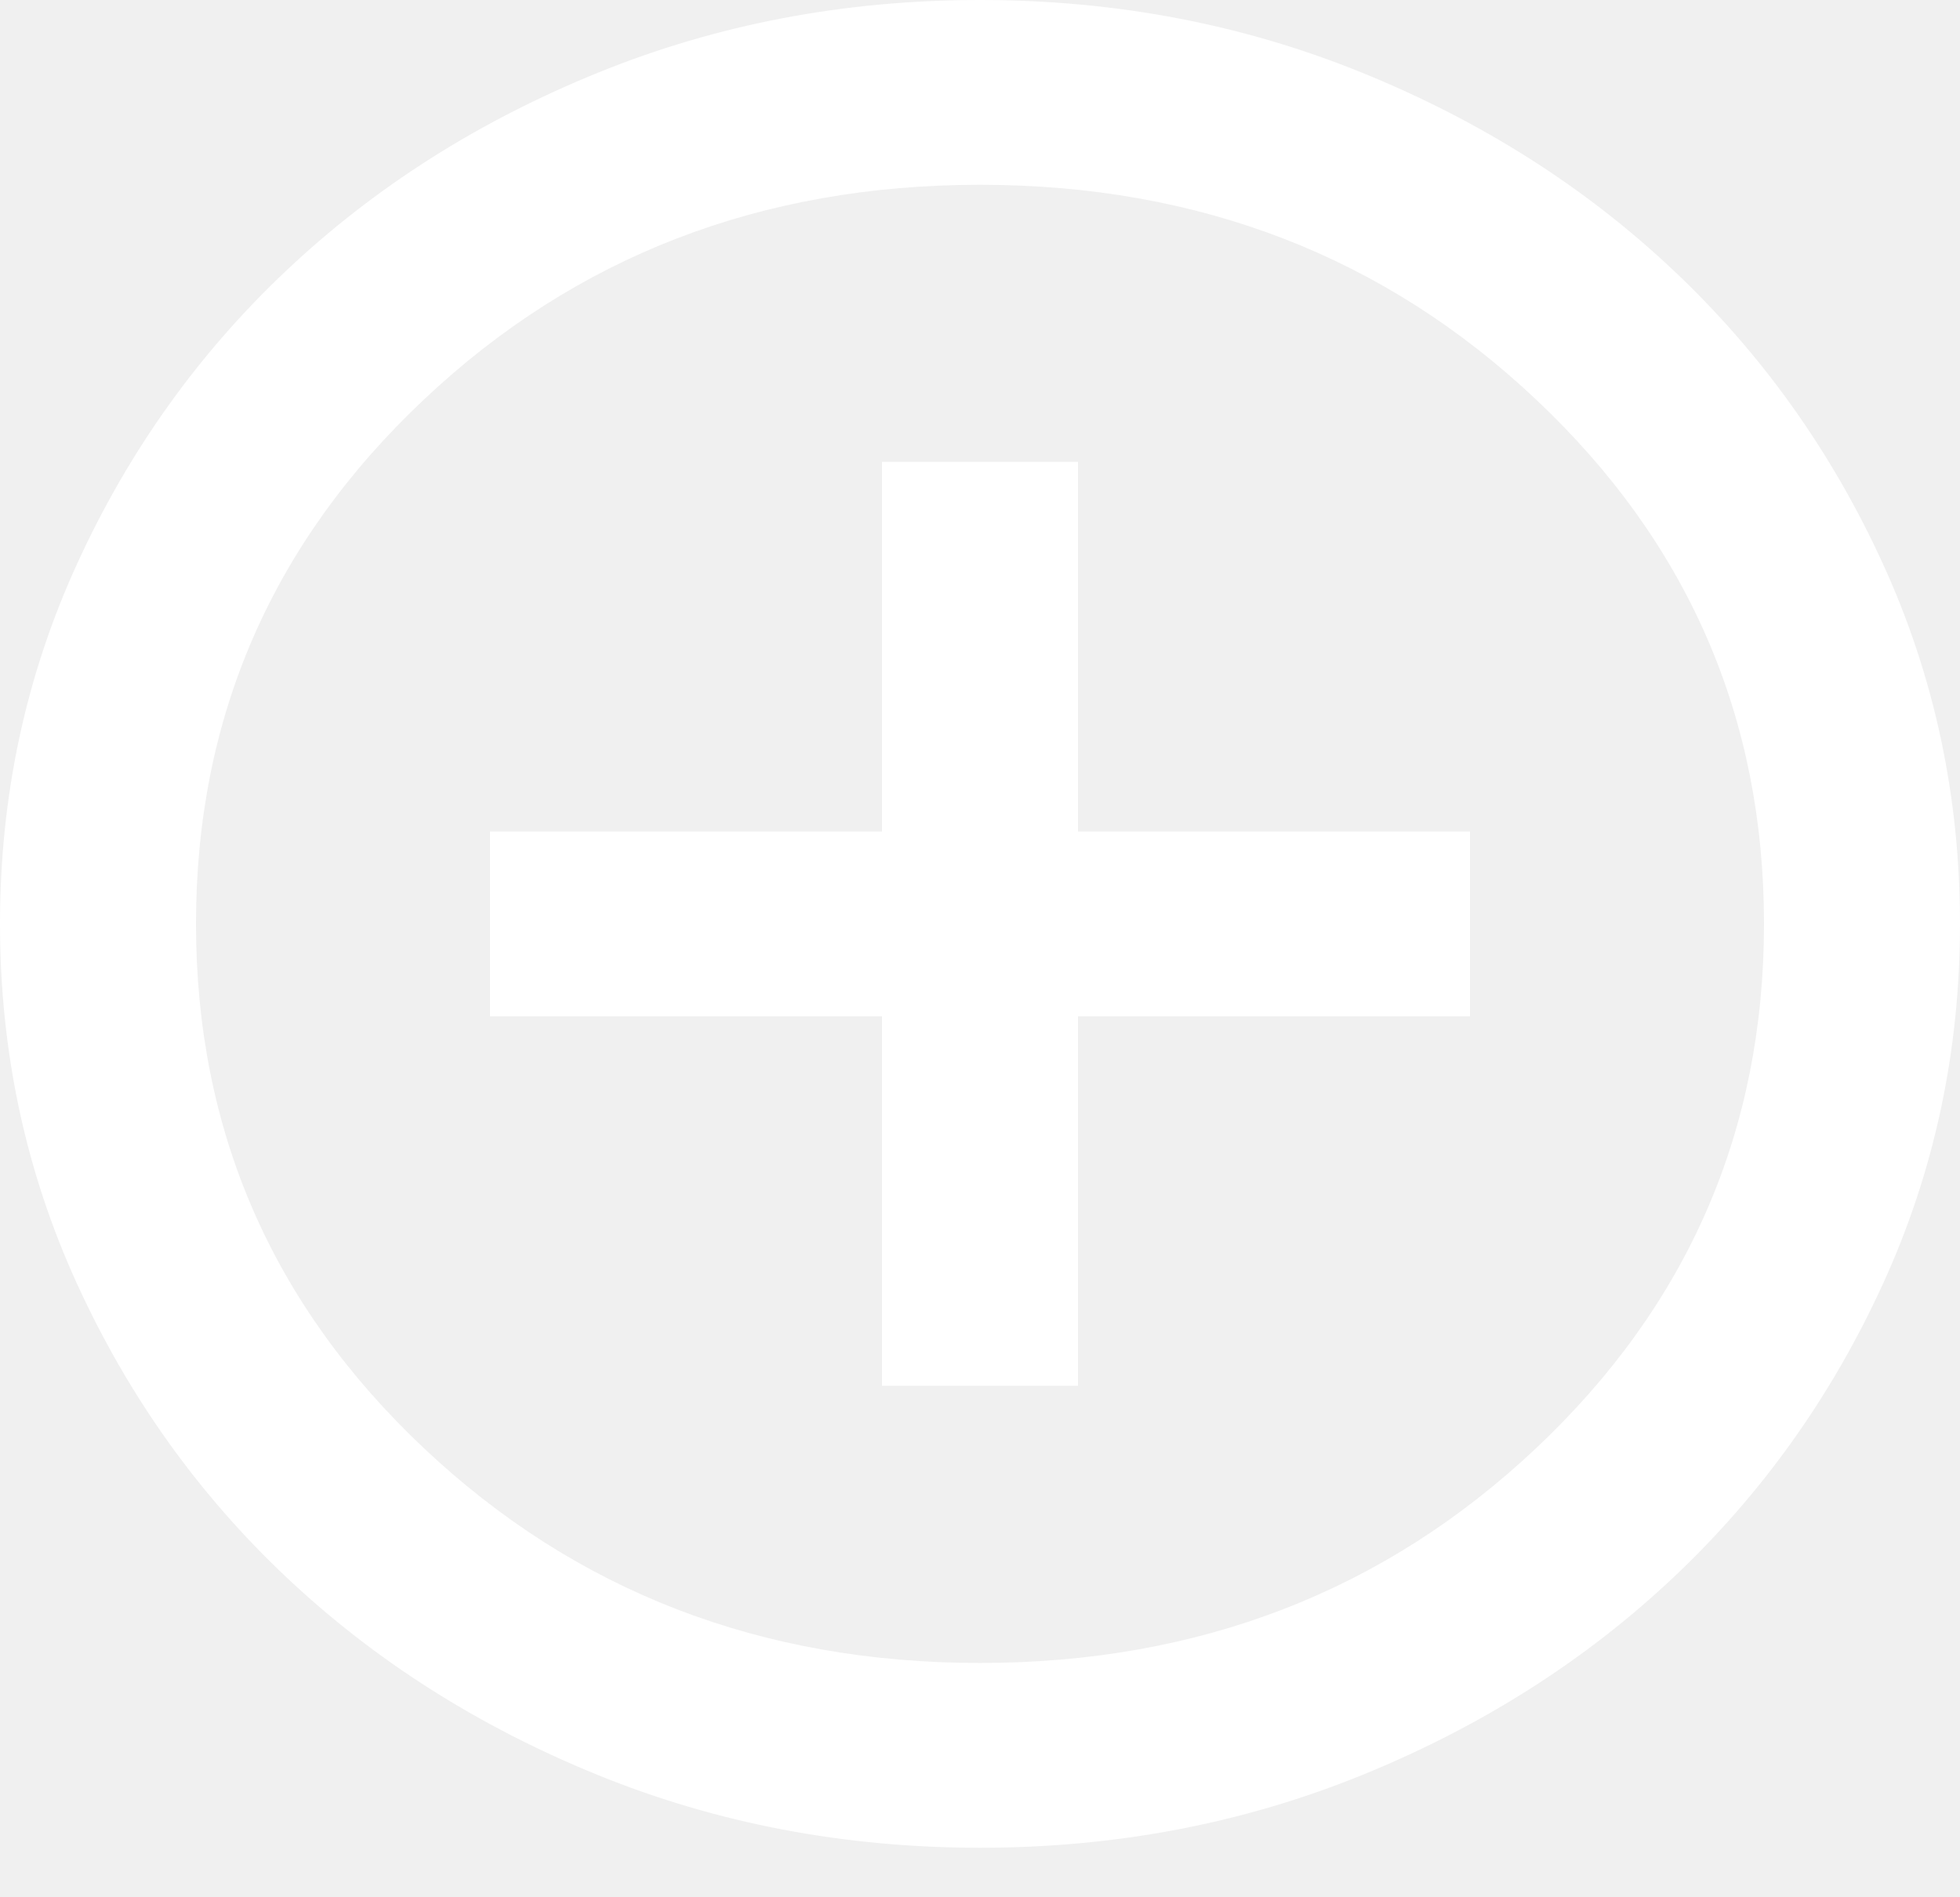
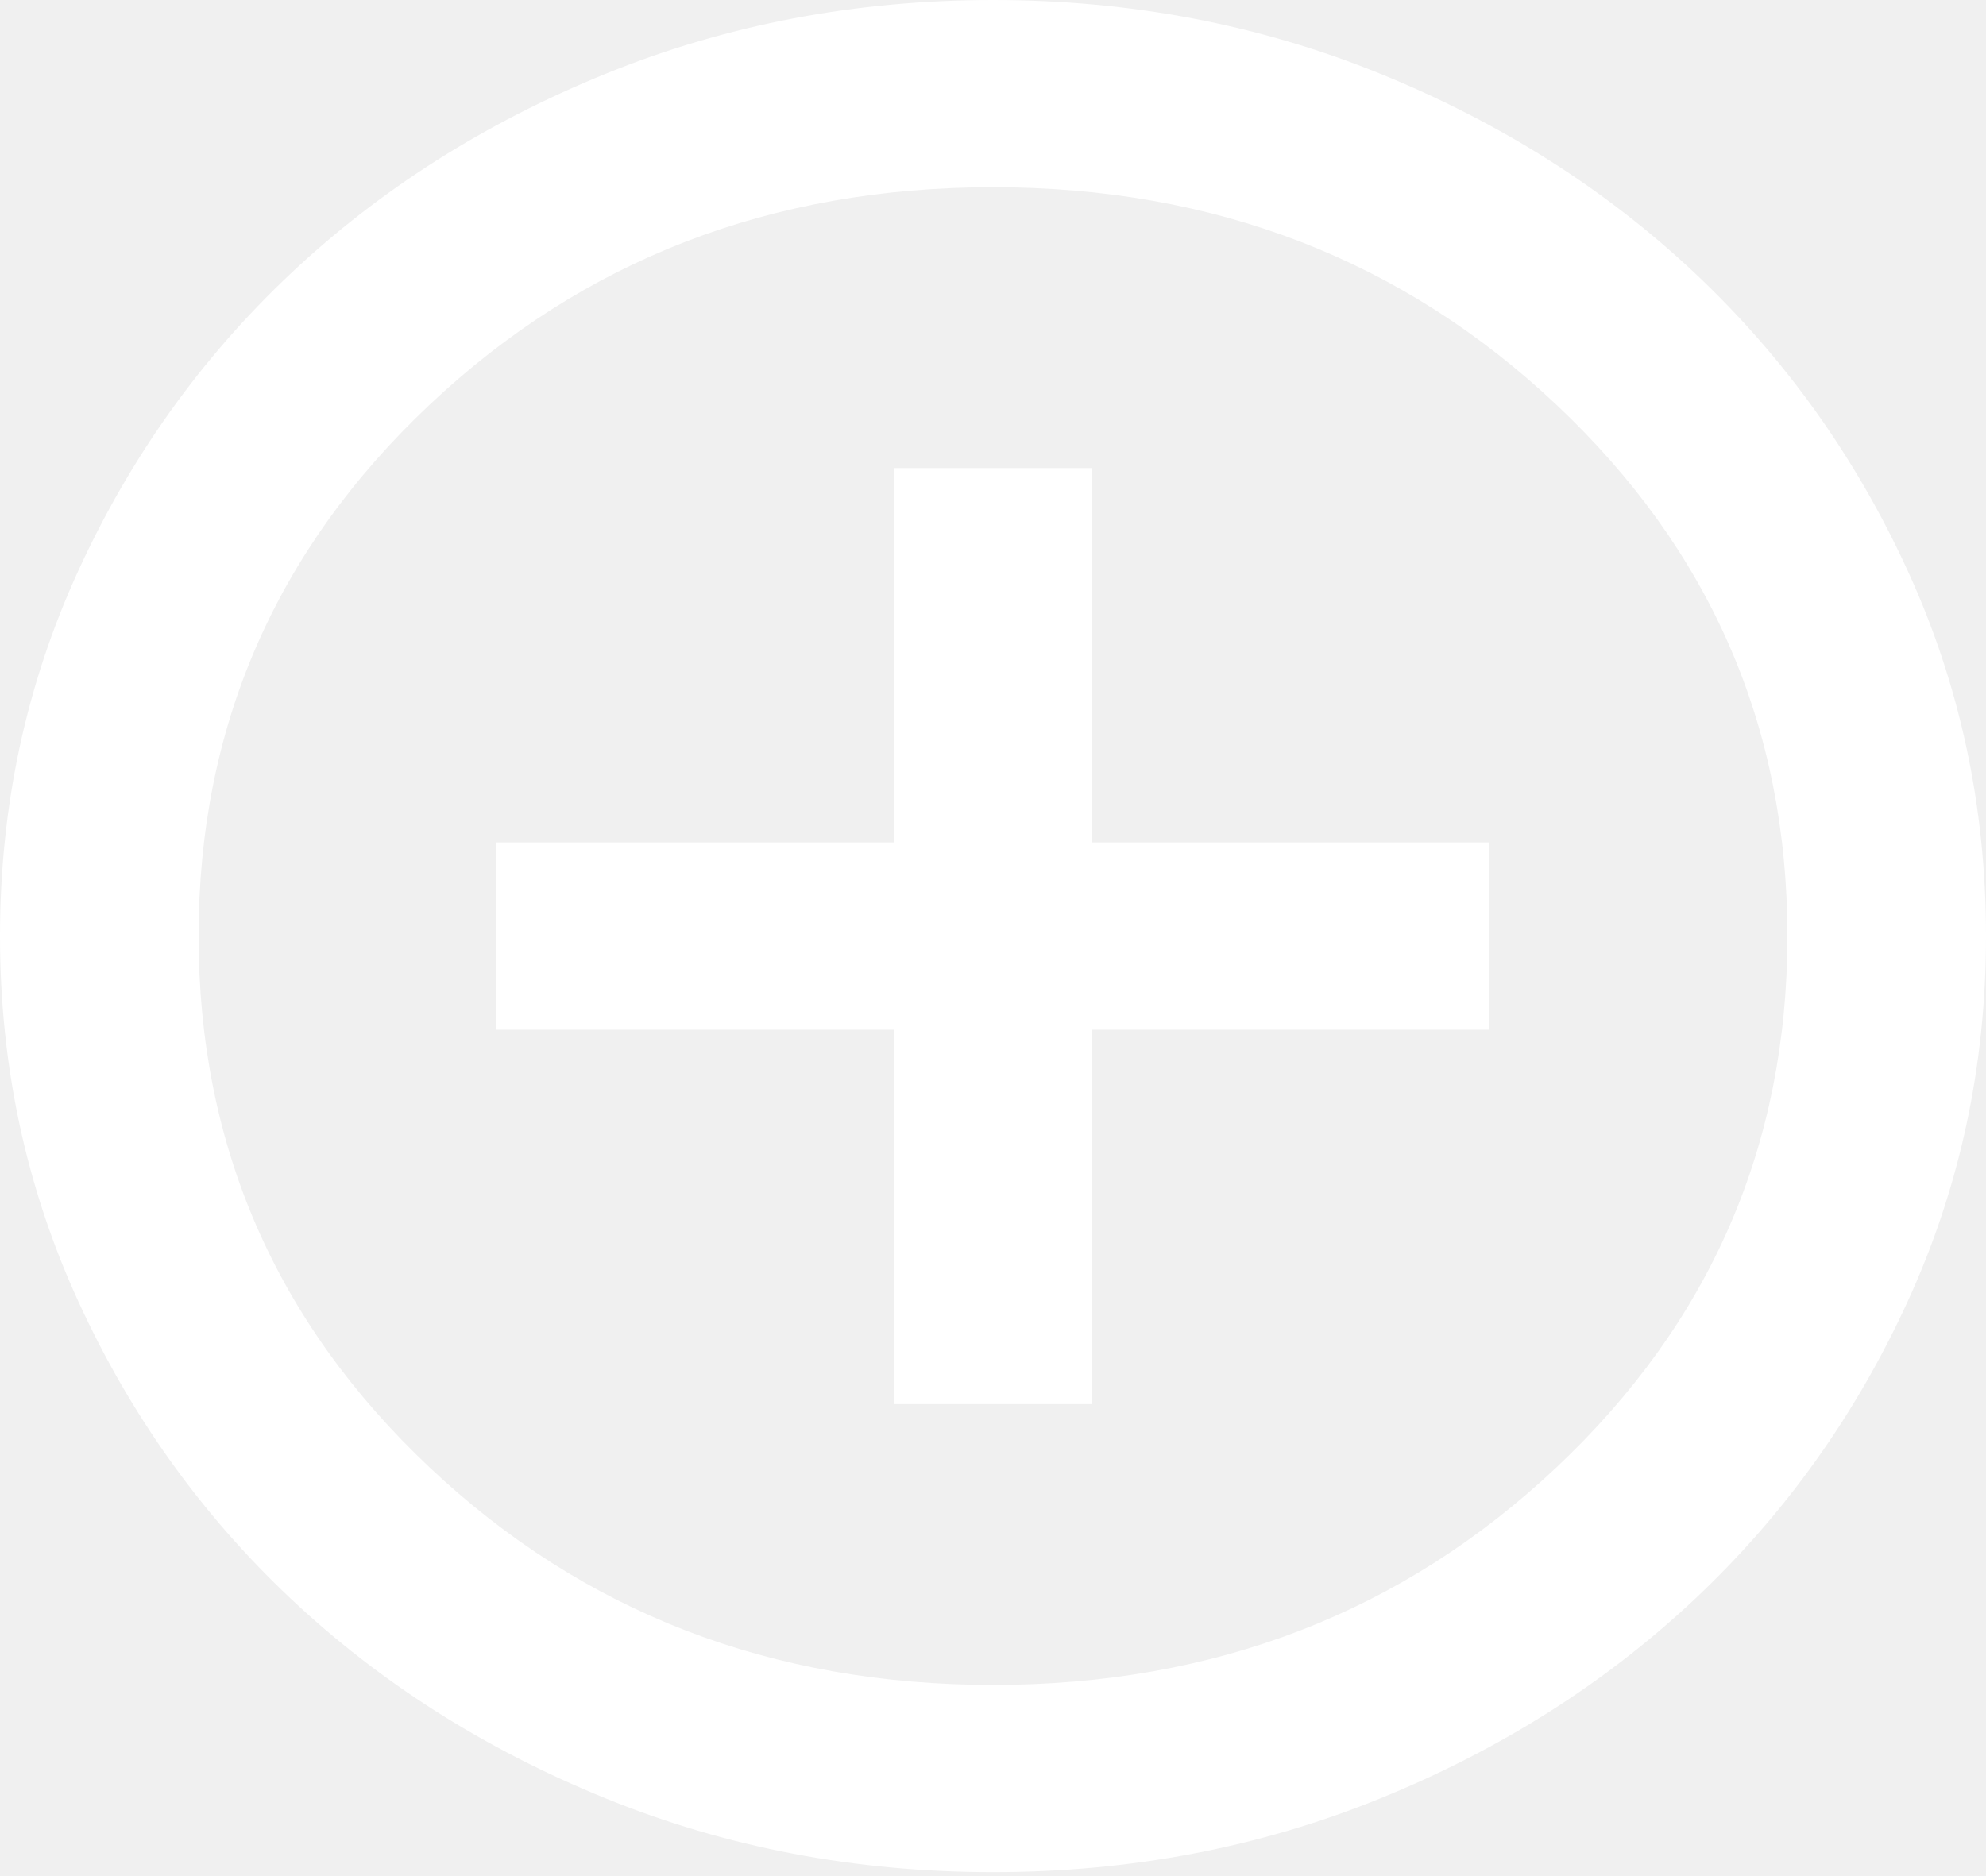
- <svg xmlns="http://www.w3.org/2000/svg" width="31" height="30" viewBox="0 0 31 30" fill="none">
-   <mask id="mask0_10_534" style="mask-type:alpha" maskUnits="userSpaceOnUse" x="-4" y="-3" width="39" height="36">
-     <rect x="-3.1" y="-2.923" width="37.2" height="35.074" fill="#D9D9D9" />
+ <svg xmlns="http://www.w3.org/2000/svg" width="36" height="34" viewBox="0 0 36 34" fill="none">
+   <mask id="mask0_7_210" style="mask-type:alpha" maskUnits="userSpaceOnUse" x="-4" y="-4" width="44" height="42">
+     <rect x="-3.6" y="-3.394" width="43.2" height="40.731" fill="#D9D9D9" />
  </mask>
-   <g mask="url(#mask0_10_534)">
-     <path d="M13.95 21.921H17.05V16.076H23.25V13.153H17.05V7.307H13.95V13.153H7.75V16.076H13.95V21.921ZM15.5 29.229C13.356 29.229 11.341 28.845 9.455 28.078C7.569 27.31 5.929 26.269 4.534 24.954C3.139 23.639 2.034 22.092 1.221 20.314C0.407 18.536 0 16.636 0 14.614C0 12.593 0.407 10.693 1.221 8.915C2.034 7.137 3.139 5.59 4.534 4.275C5.929 2.959 7.569 1.918 9.455 1.151C11.341 0.384 13.356 0 15.5 0C17.644 0 19.659 0.384 21.545 1.151C23.431 1.918 25.071 2.959 26.466 4.275C27.861 5.59 28.966 7.137 29.779 8.915C30.593 10.693 31 12.593 31 14.614C31 16.636 30.593 18.536 29.779 20.314C28.966 22.092 27.861 23.639 26.466 24.954C25.071 26.269 23.431 27.31 21.545 28.078C19.659 28.845 17.644 29.229 15.5 29.229ZM15.5 26.306C18.962 26.306 21.894 25.173 24.296 22.908C26.699 20.643 27.9 17.878 27.9 14.614C27.9 11.35 26.699 8.586 24.296 6.321C21.894 4.055 18.962 2.923 15.5 2.923C12.038 2.923 9.106 4.055 6.704 6.321C4.301 8.586 3.1 11.35 3.1 14.614C3.1 17.878 4.301 20.643 6.704 22.908C9.106 25.173 12.038 26.306 15.5 26.306Z" fill="white" />
+   <g mask="url(#mask0_7_210)">
+     <path d="M16.2 25.457H19.8V18.669H27V15.274H19.8V8.486H16.2V15.274H9V18.669H16.2V25.457ZM18 33.943C15.51 33.943 13.17 33.497 10.98 32.606C8.79 31.715 6.885 30.506 5.265 28.979C3.645 27.451 2.362 25.655 1.417 23.59C0.472 21.525 0 19.319 0 16.971C0 14.624 0.472 12.417 1.417 10.353C2.362 8.288 3.645 6.492 5.265 4.964C6.885 3.437 8.79 2.228 10.98 1.337C13.17 0.446 15.51 0 18 0C20.49 0 22.83 0.446 25.02 1.337C27.21 2.228 29.115 3.437 30.735 4.964C32.355 6.492 33.638 8.288 34.583 10.353C35.528 12.417 36 14.624 36 16.971C36 19.319 35.528 21.525 34.583 23.59C33.638 25.655 32.355 27.451 30.735 28.979C29.115 30.506 27.21 31.715 25.02 32.606C22.83 33.497 20.49 33.943 18 33.943ZM18 30.549C22.02 30.549 25.425 29.233 28.215 26.603C31.005 23.972 32.4 20.762 32.4 16.971C32.4 13.181 31.005 9.971 28.215 7.34C25.425 4.71 22.02 3.394 18 3.394C13.98 3.394 10.575 4.71 7.785 7.34C4.995 9.971 3.6 13.181 3.6 16.971C3.6 20.762 4.995 23.972 7.785 26.603C10.575 29.233 13.98 30.549 18 30.549Z" fill="white" />
  </g>
</svg>
